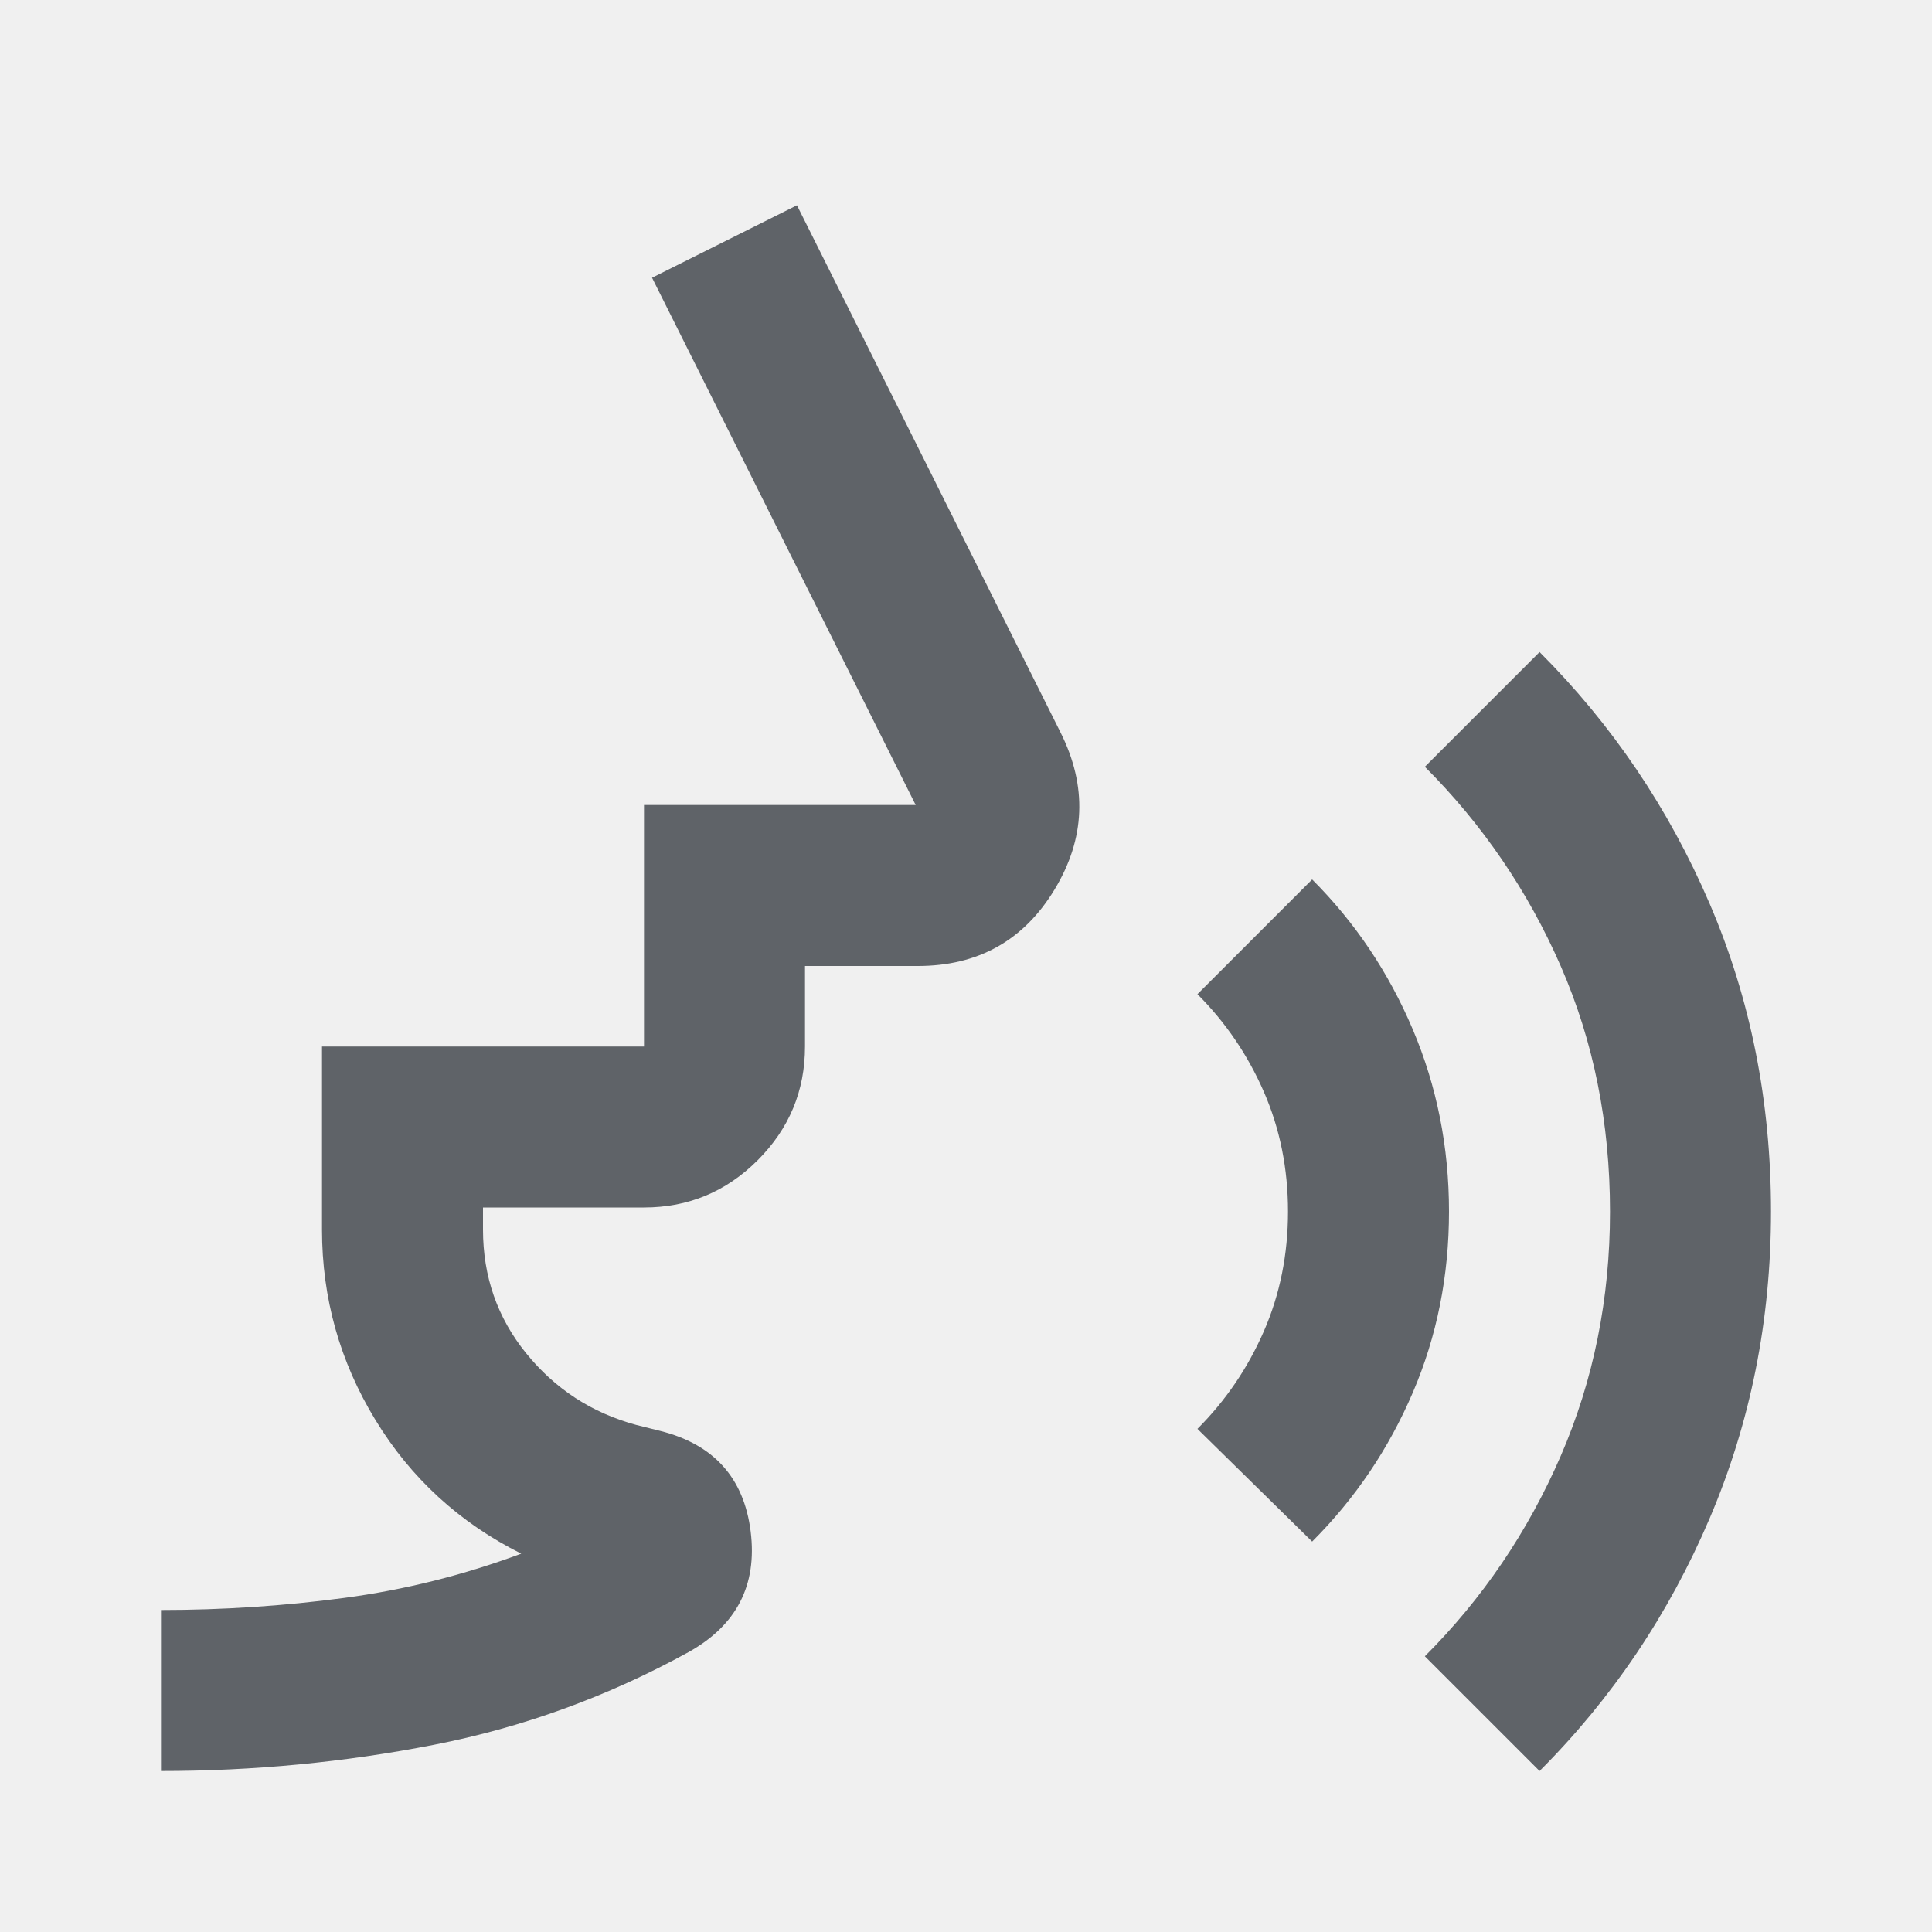
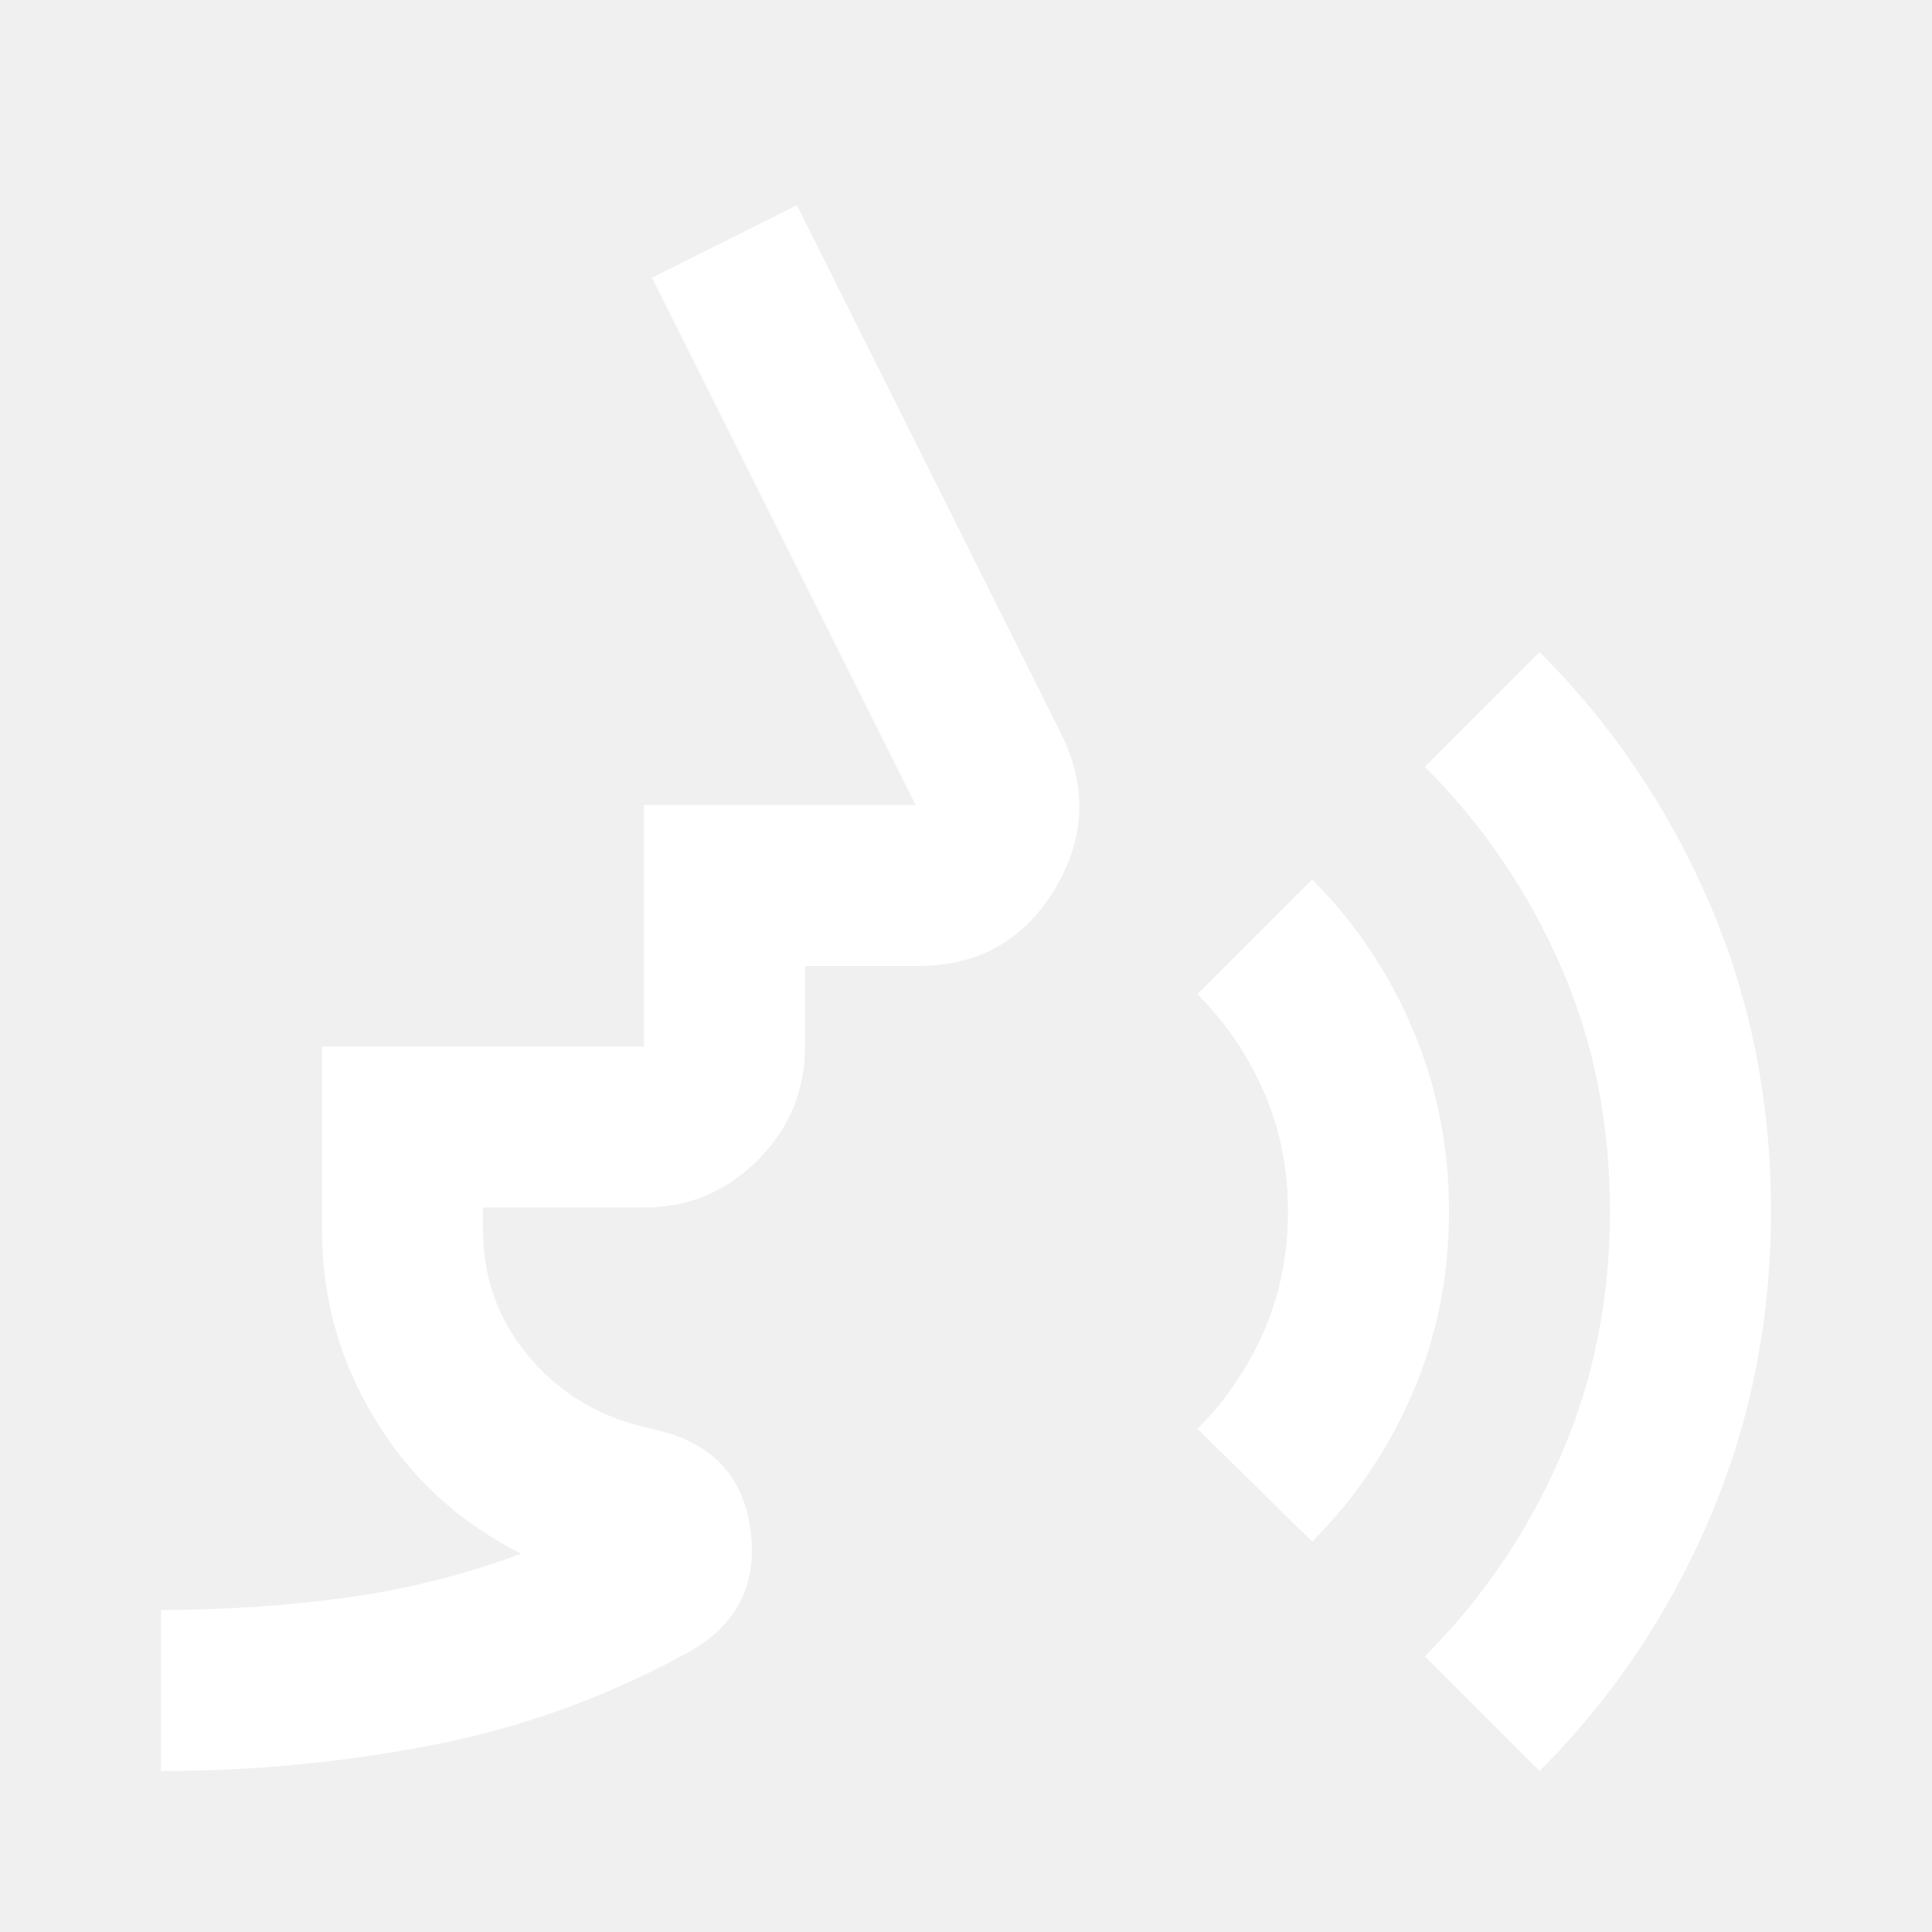
- <svg xmlns="http://www.w3.org/2000/svg" width="24" height="24" fill="#5f6368" viewBox="0 -960 960 960">
+ <svg xmlns="http://www.w3.org/2000/svg" width="24" height="24" fill="#ffffff" viewBox="0 -960 960 960">
  <path d="M80-80v-80q46 0 91-6t88-22q-46-23-72.5-66.5T160-349v-91h160v-120h135L324-822l72-36 131 262q20 40-3 78t-68 38h-56v40q0 33-23.5 56.5T320-360h-80v11q0 35 21.5 61.5T316-252l12 3q40 10 45 50t-31 60q-60 33-126.5 46T80-80Zm572-114-57-56q21-21 33-48.5t12-59.5q0-32-12-59.5T595-466l57-57q32 32 50 74.5t18 90.5q0 48-18 90t-50 74ZM765-80l-57-57q43-43 67.5-99.5T800-358q0-66-24.5-122T708-579l57-57q54 54 84.5 125T880-358q0 81-30.5 152.5T765-80Z" />
</svg>
